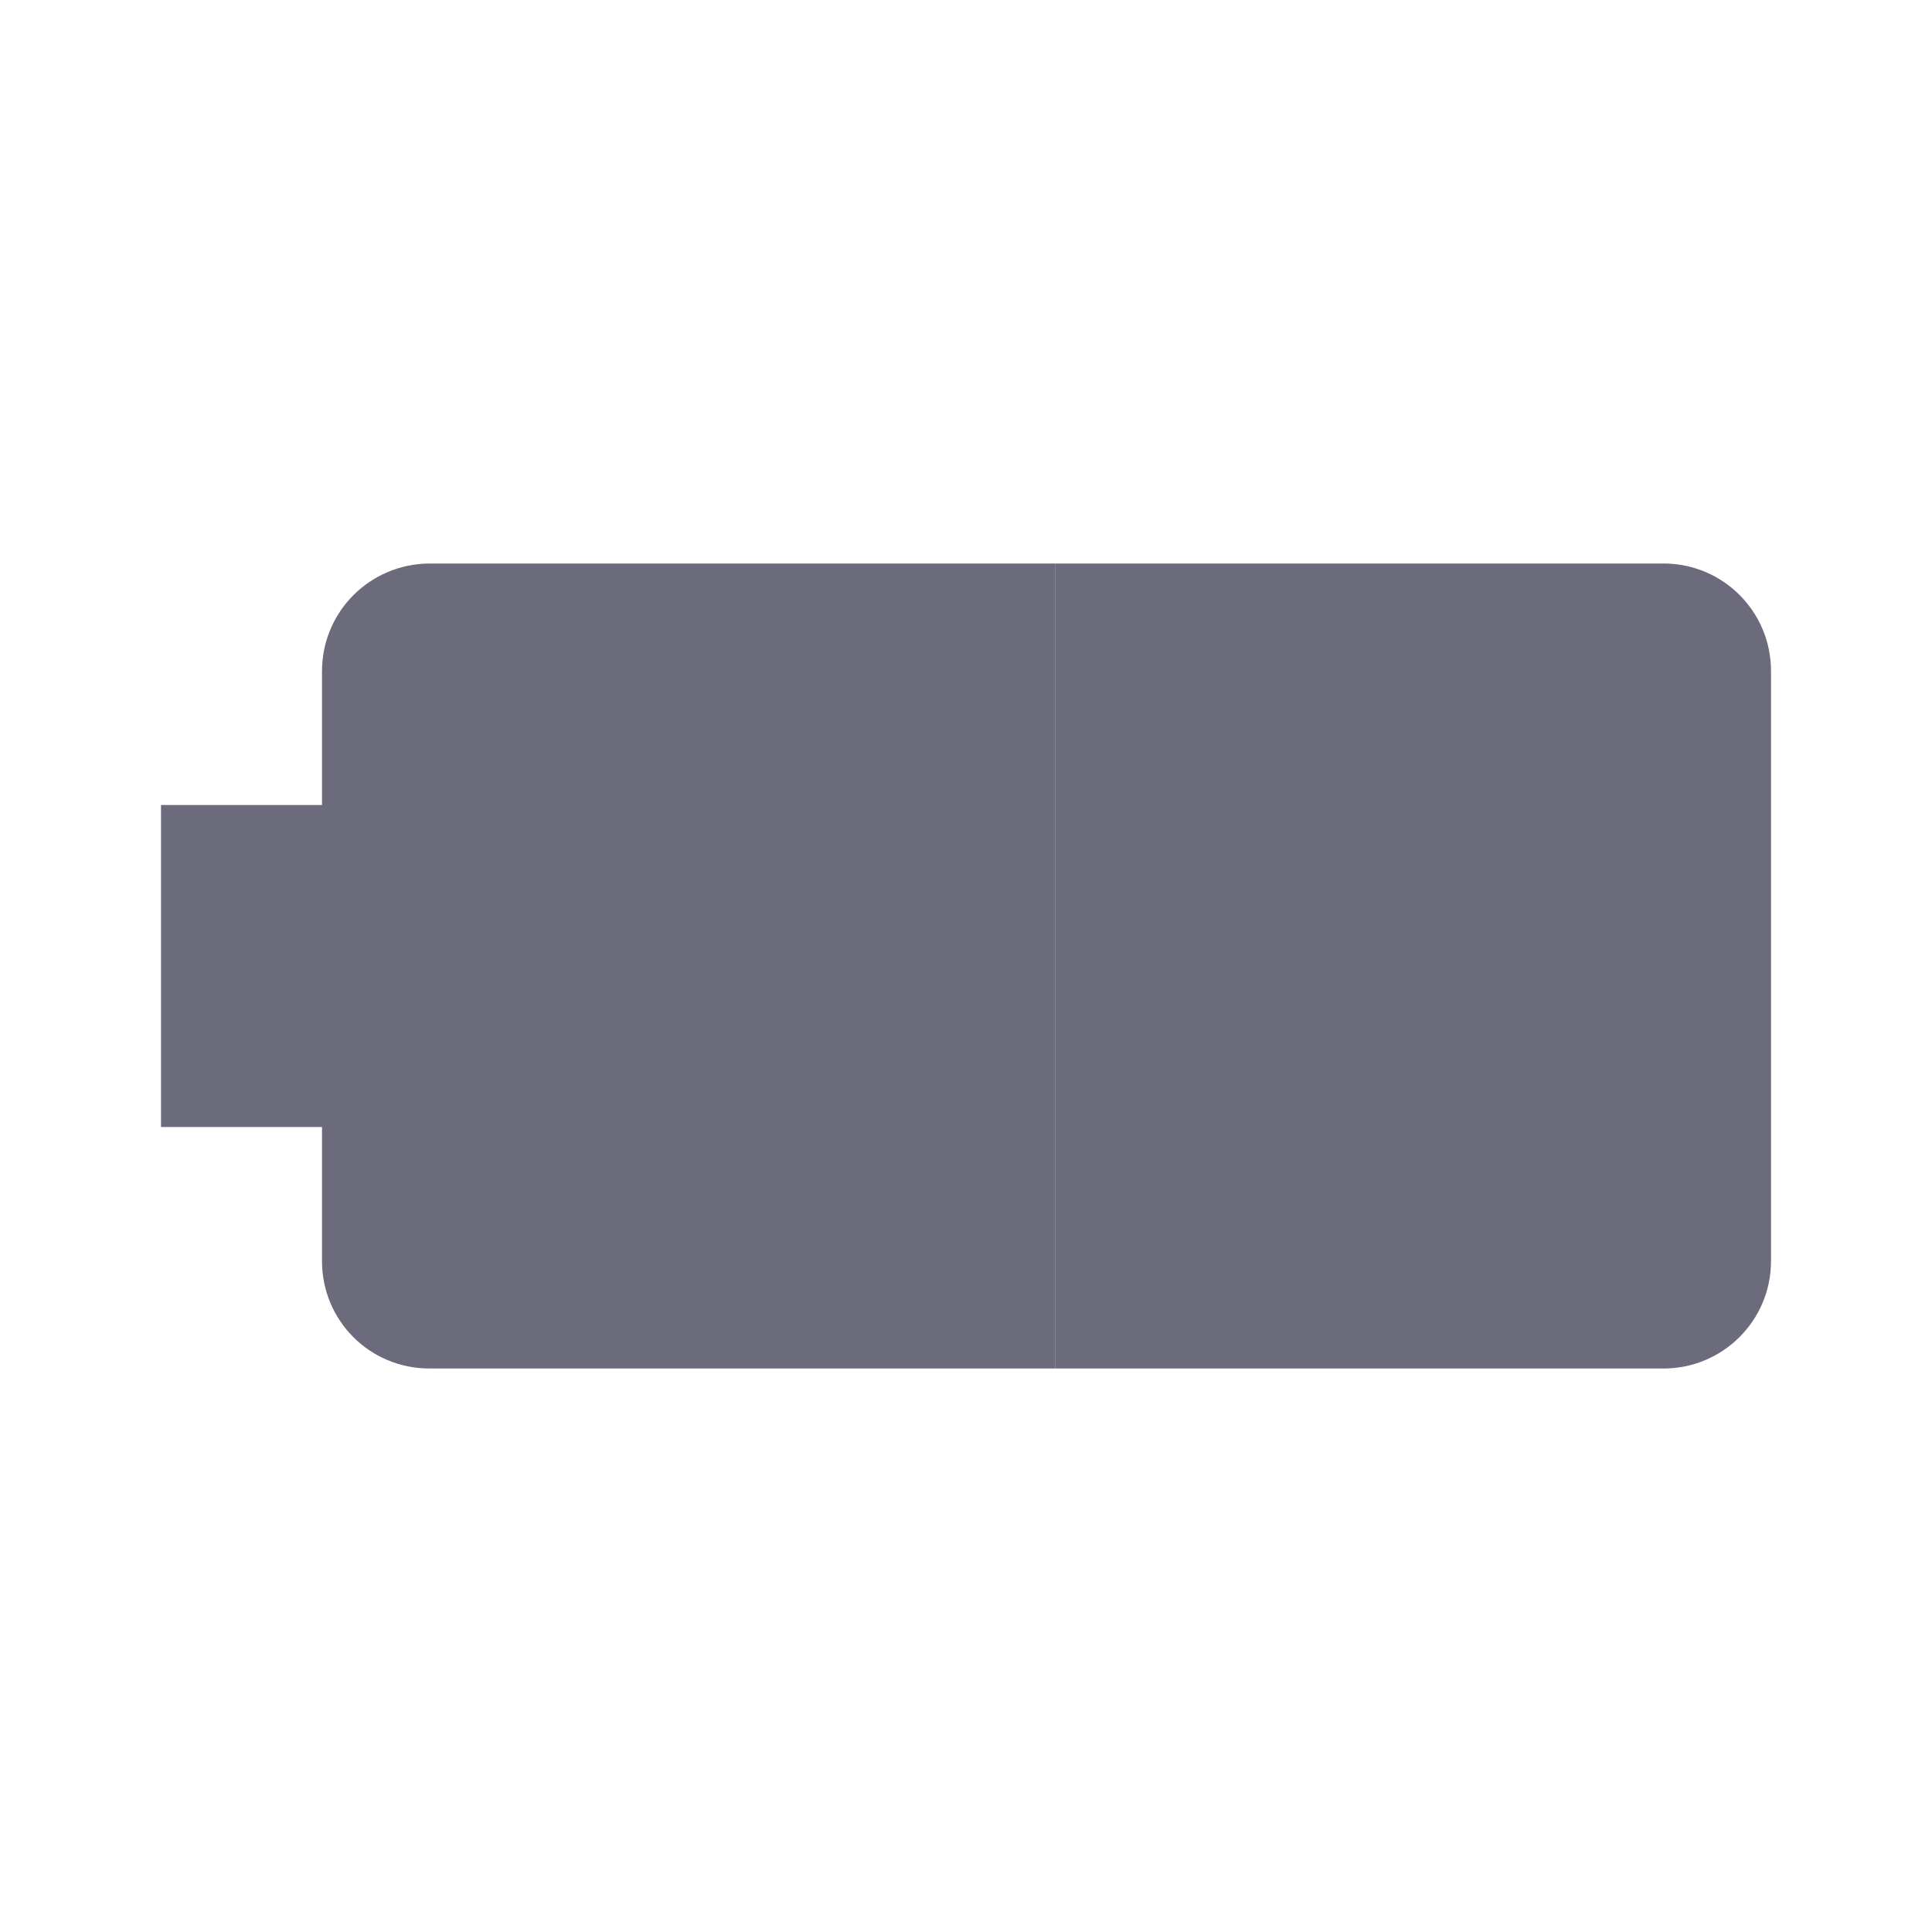
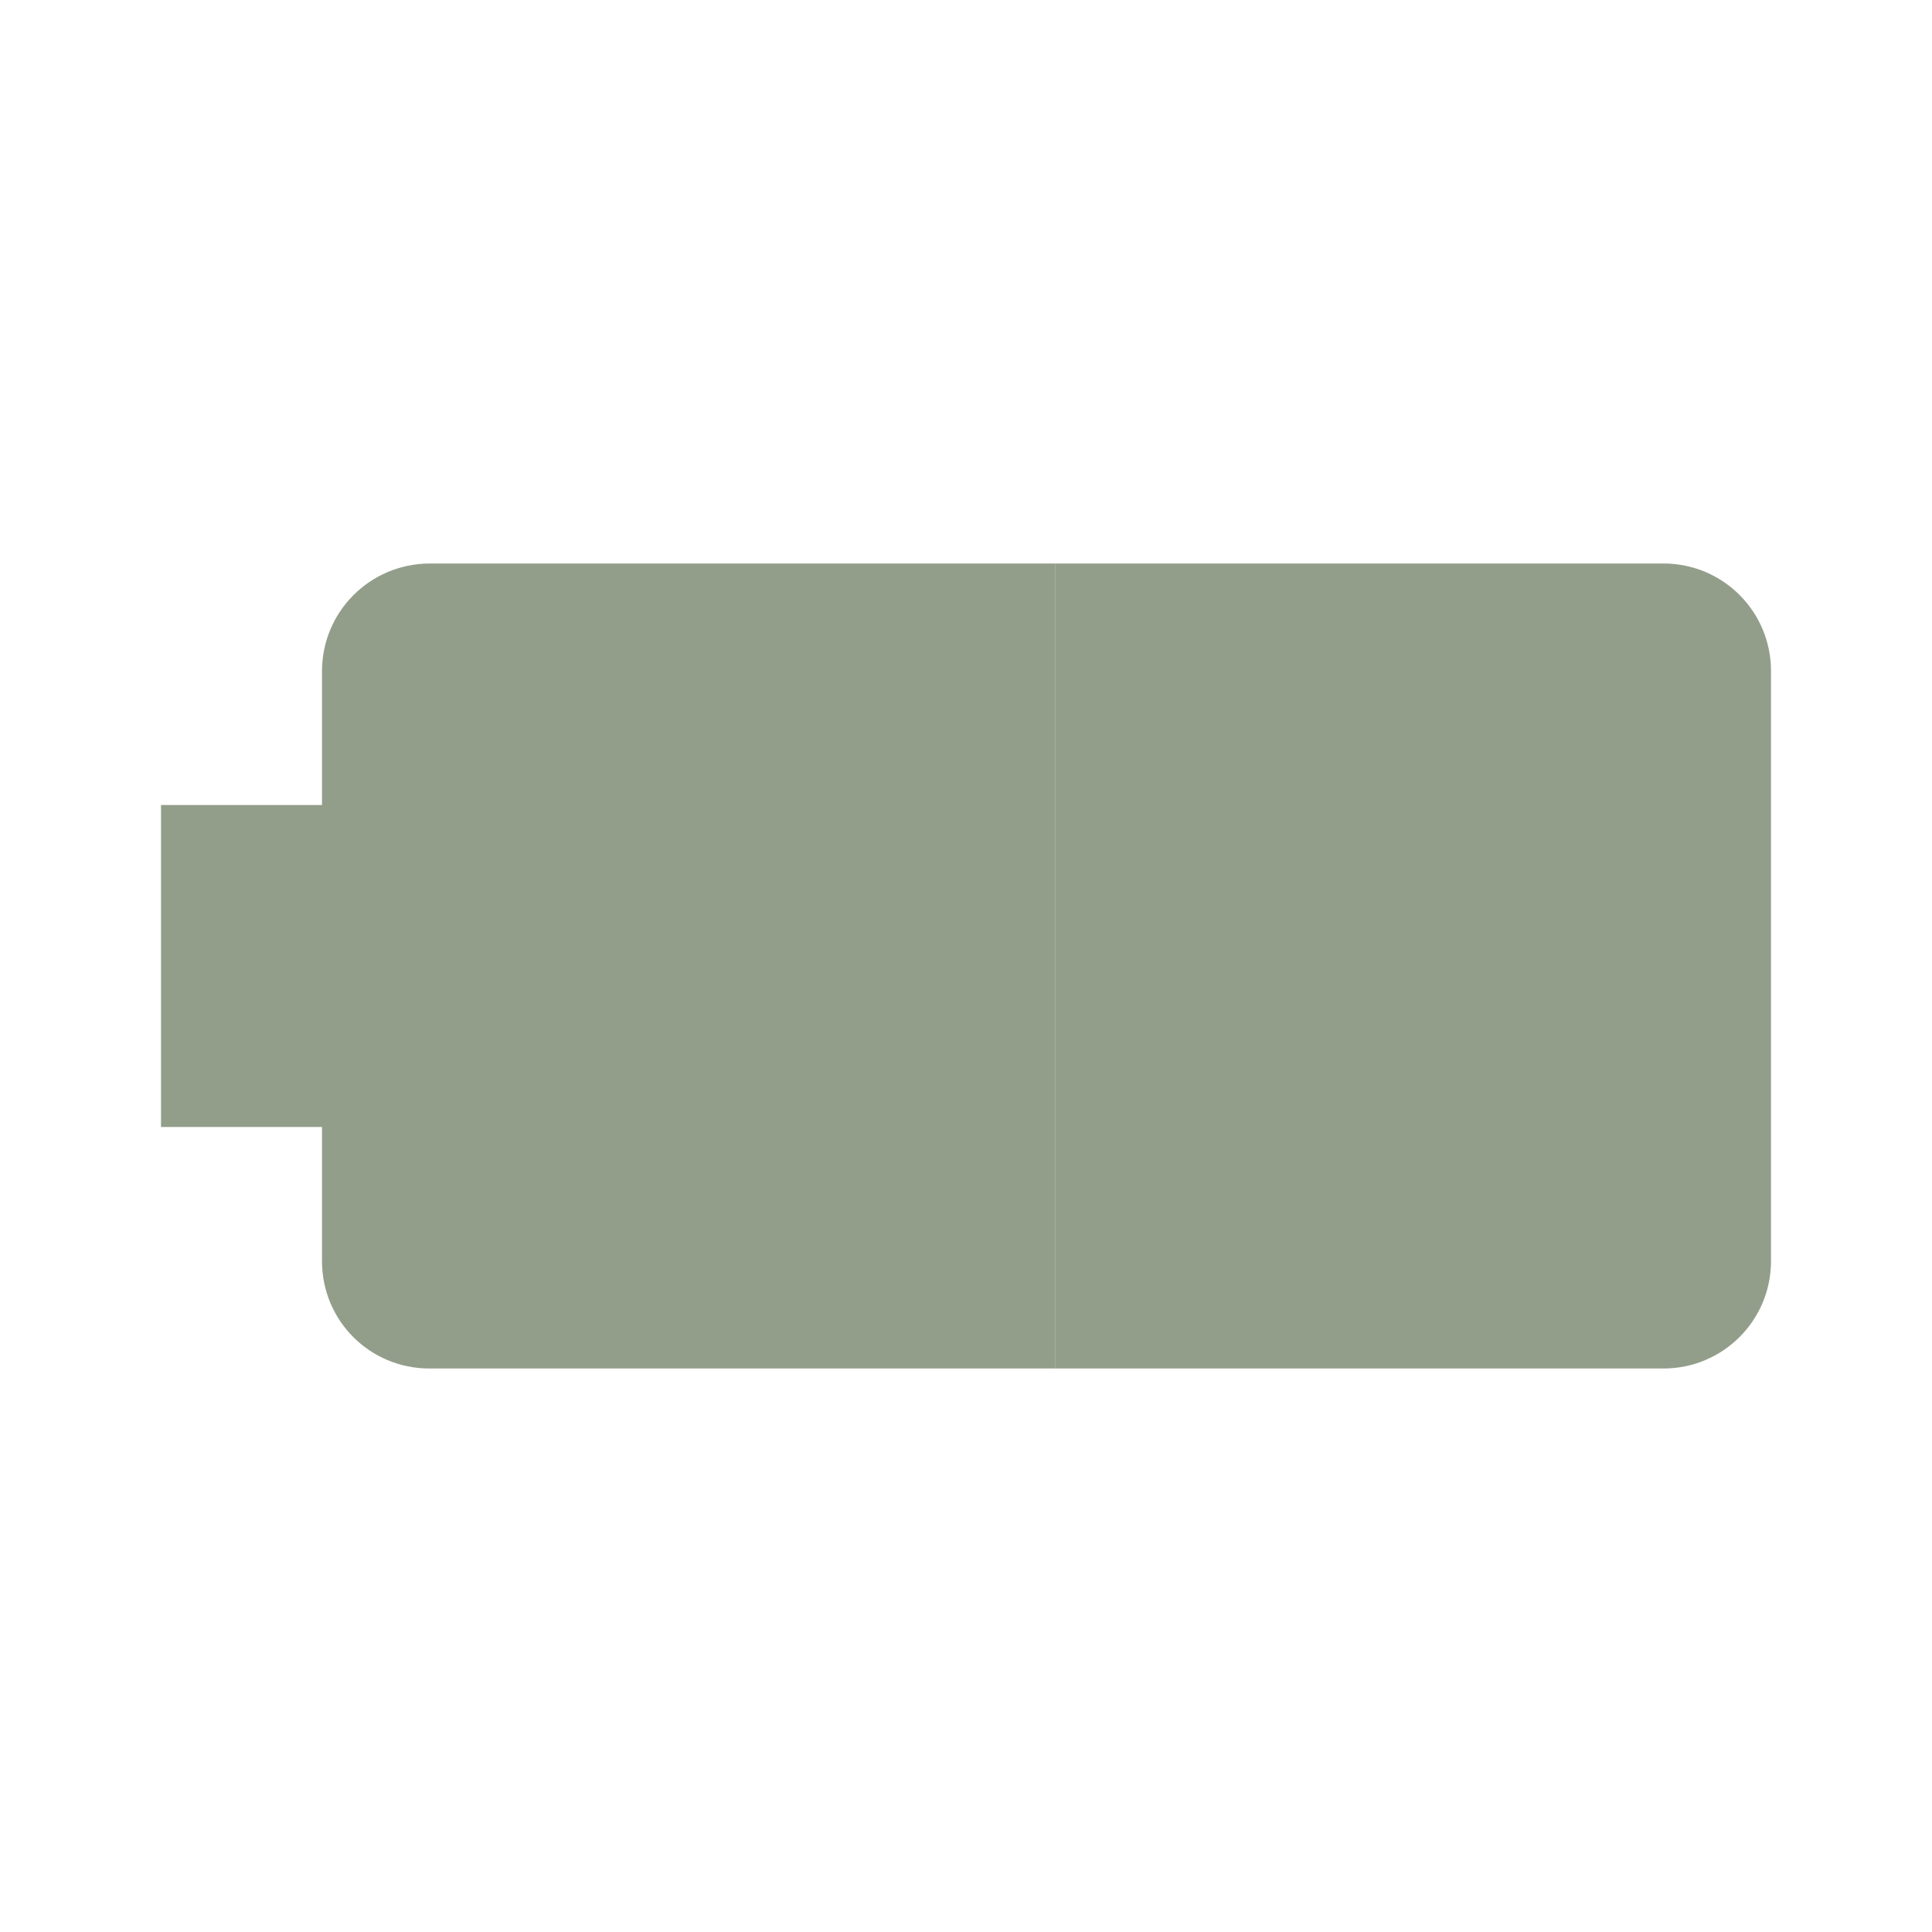
- <svg xmlns="http://www.w3.org/2000/svg" version="1.1" width="48" height="48" viewBox="0 0 48 48" fill="#6b6b7c">
+ <svg xmlns="http://www.w3.org/2000/svg" version="1.1" width="48" height="48" viewBox="0 0 48 48" fill="#929e8a">
  <g transform="rotate(-90 24 24)">
-     <path d="m14 26.223v15.107c0 1.47 1.189 2.67 2.668 2.67h14.664c1.469 0 2.668-1.19 2.668-2.67v-15.107h-.002.001z" fill="#6b6b7c" />
-     <path d="m33.999 26.223.001-15.555c-.01-1.48-1.199-2.668-2.678-2.668h-3.322v-4h-8v4h-3.332c-1.479 0-2.668 1.188-2.668 2.668v15.555z" fill="#6b6b7c" />
+     <path d="m14 26.223v15.107c0 1.47 1.189 2.67 2.668 2.67h14.664c1.469 0 2.668-1.19 2.668-2.67v-15.107h-.002.001z" fill="#929e8a" />
+     <path d="m33.999 26.223.001-15.555c-.01-1.48-1.199-2.668-2.678-2.668h-3.322v-4h-8v4h-3.332c-1.479 0-2.668 1.188-2.668 2.668v15.555z" fill="#929e8a" />
  </g>
</svg>
